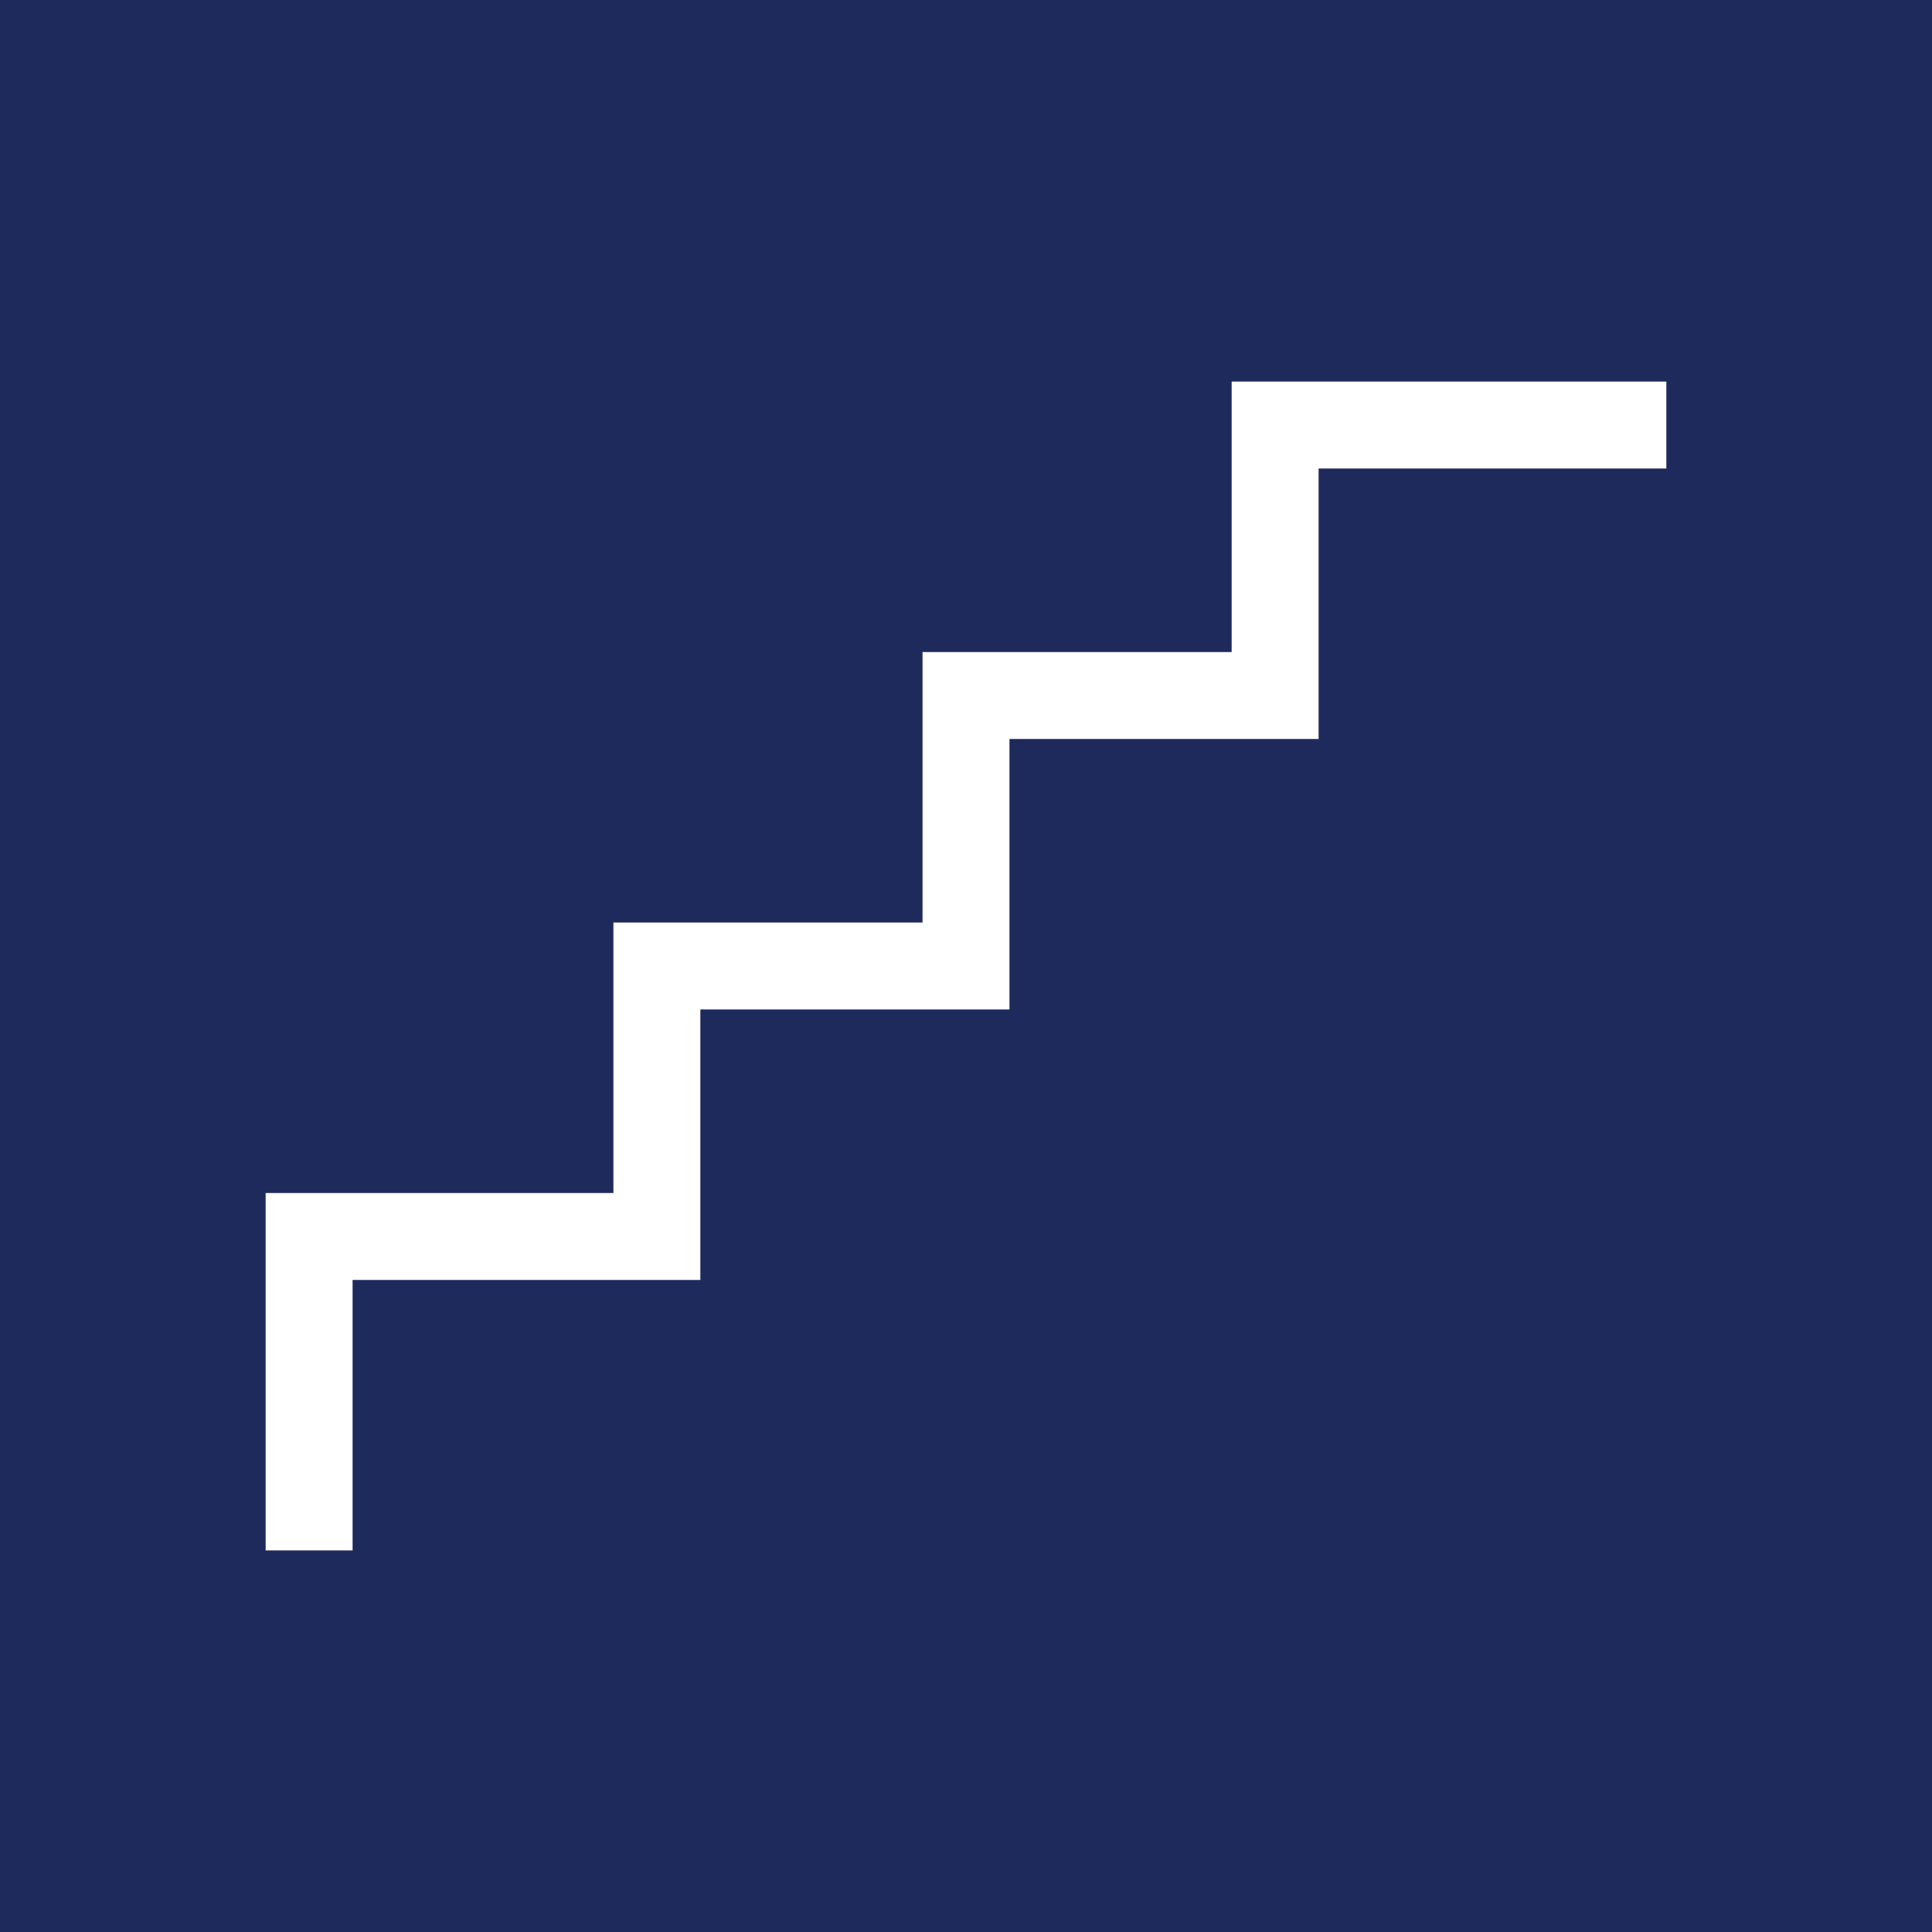
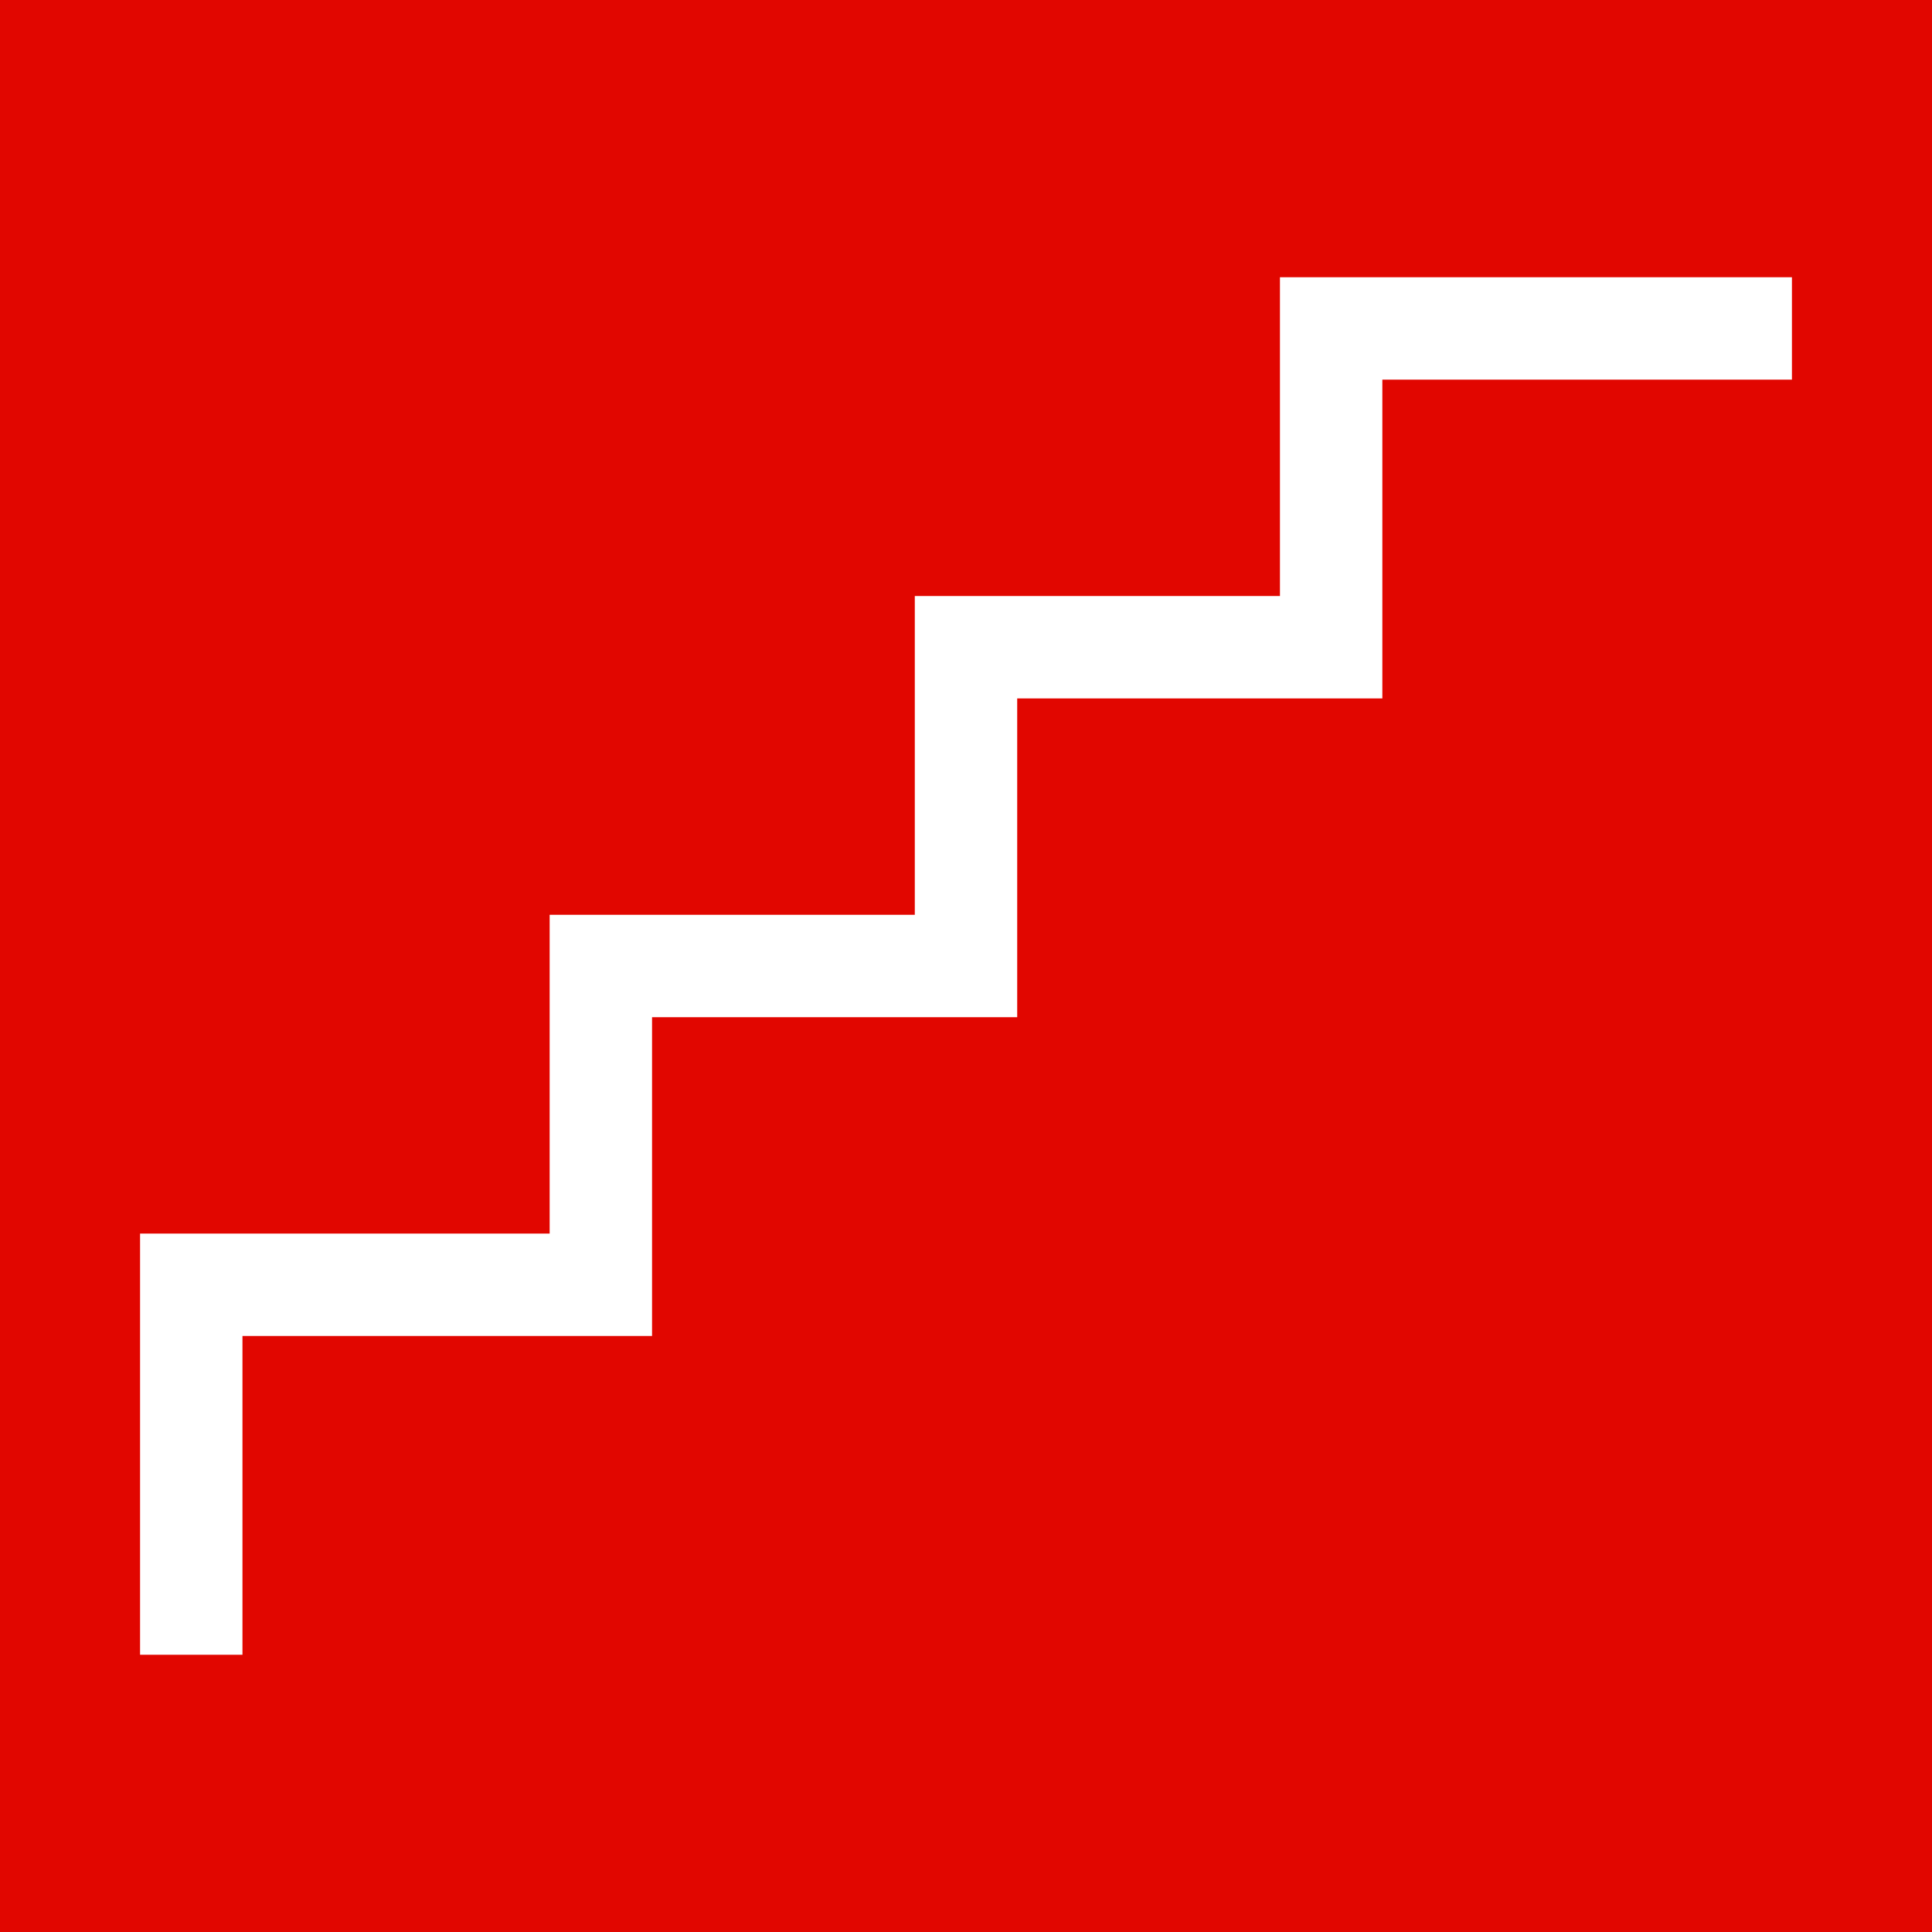
<svg xmlns="http://www.w3.org/2000/svg" viewBox="0 0 100 100">
-   <rect width="100" height="100" fill="#1F2A5C" />
-   <path d="M16 78 V64 H34 V50 H50 V36 H66 V22 H84" fill="none" stroke="#fff" stroke-width="4.5" stroke-linejoin="miter" stroke-linecap="square" />
+   <rect width="100" height="100" fill="#E10600" />
+   <path d="M9.9 83.0 V66.5 H31.1 V50.0 H50.0 V33.5 H68.9 V17.0 H90.1" fill="none" stroke="#fff" stroke-width="5.3" stroke-linejoin="miter" stroke-linecap="square" />
</svg>
